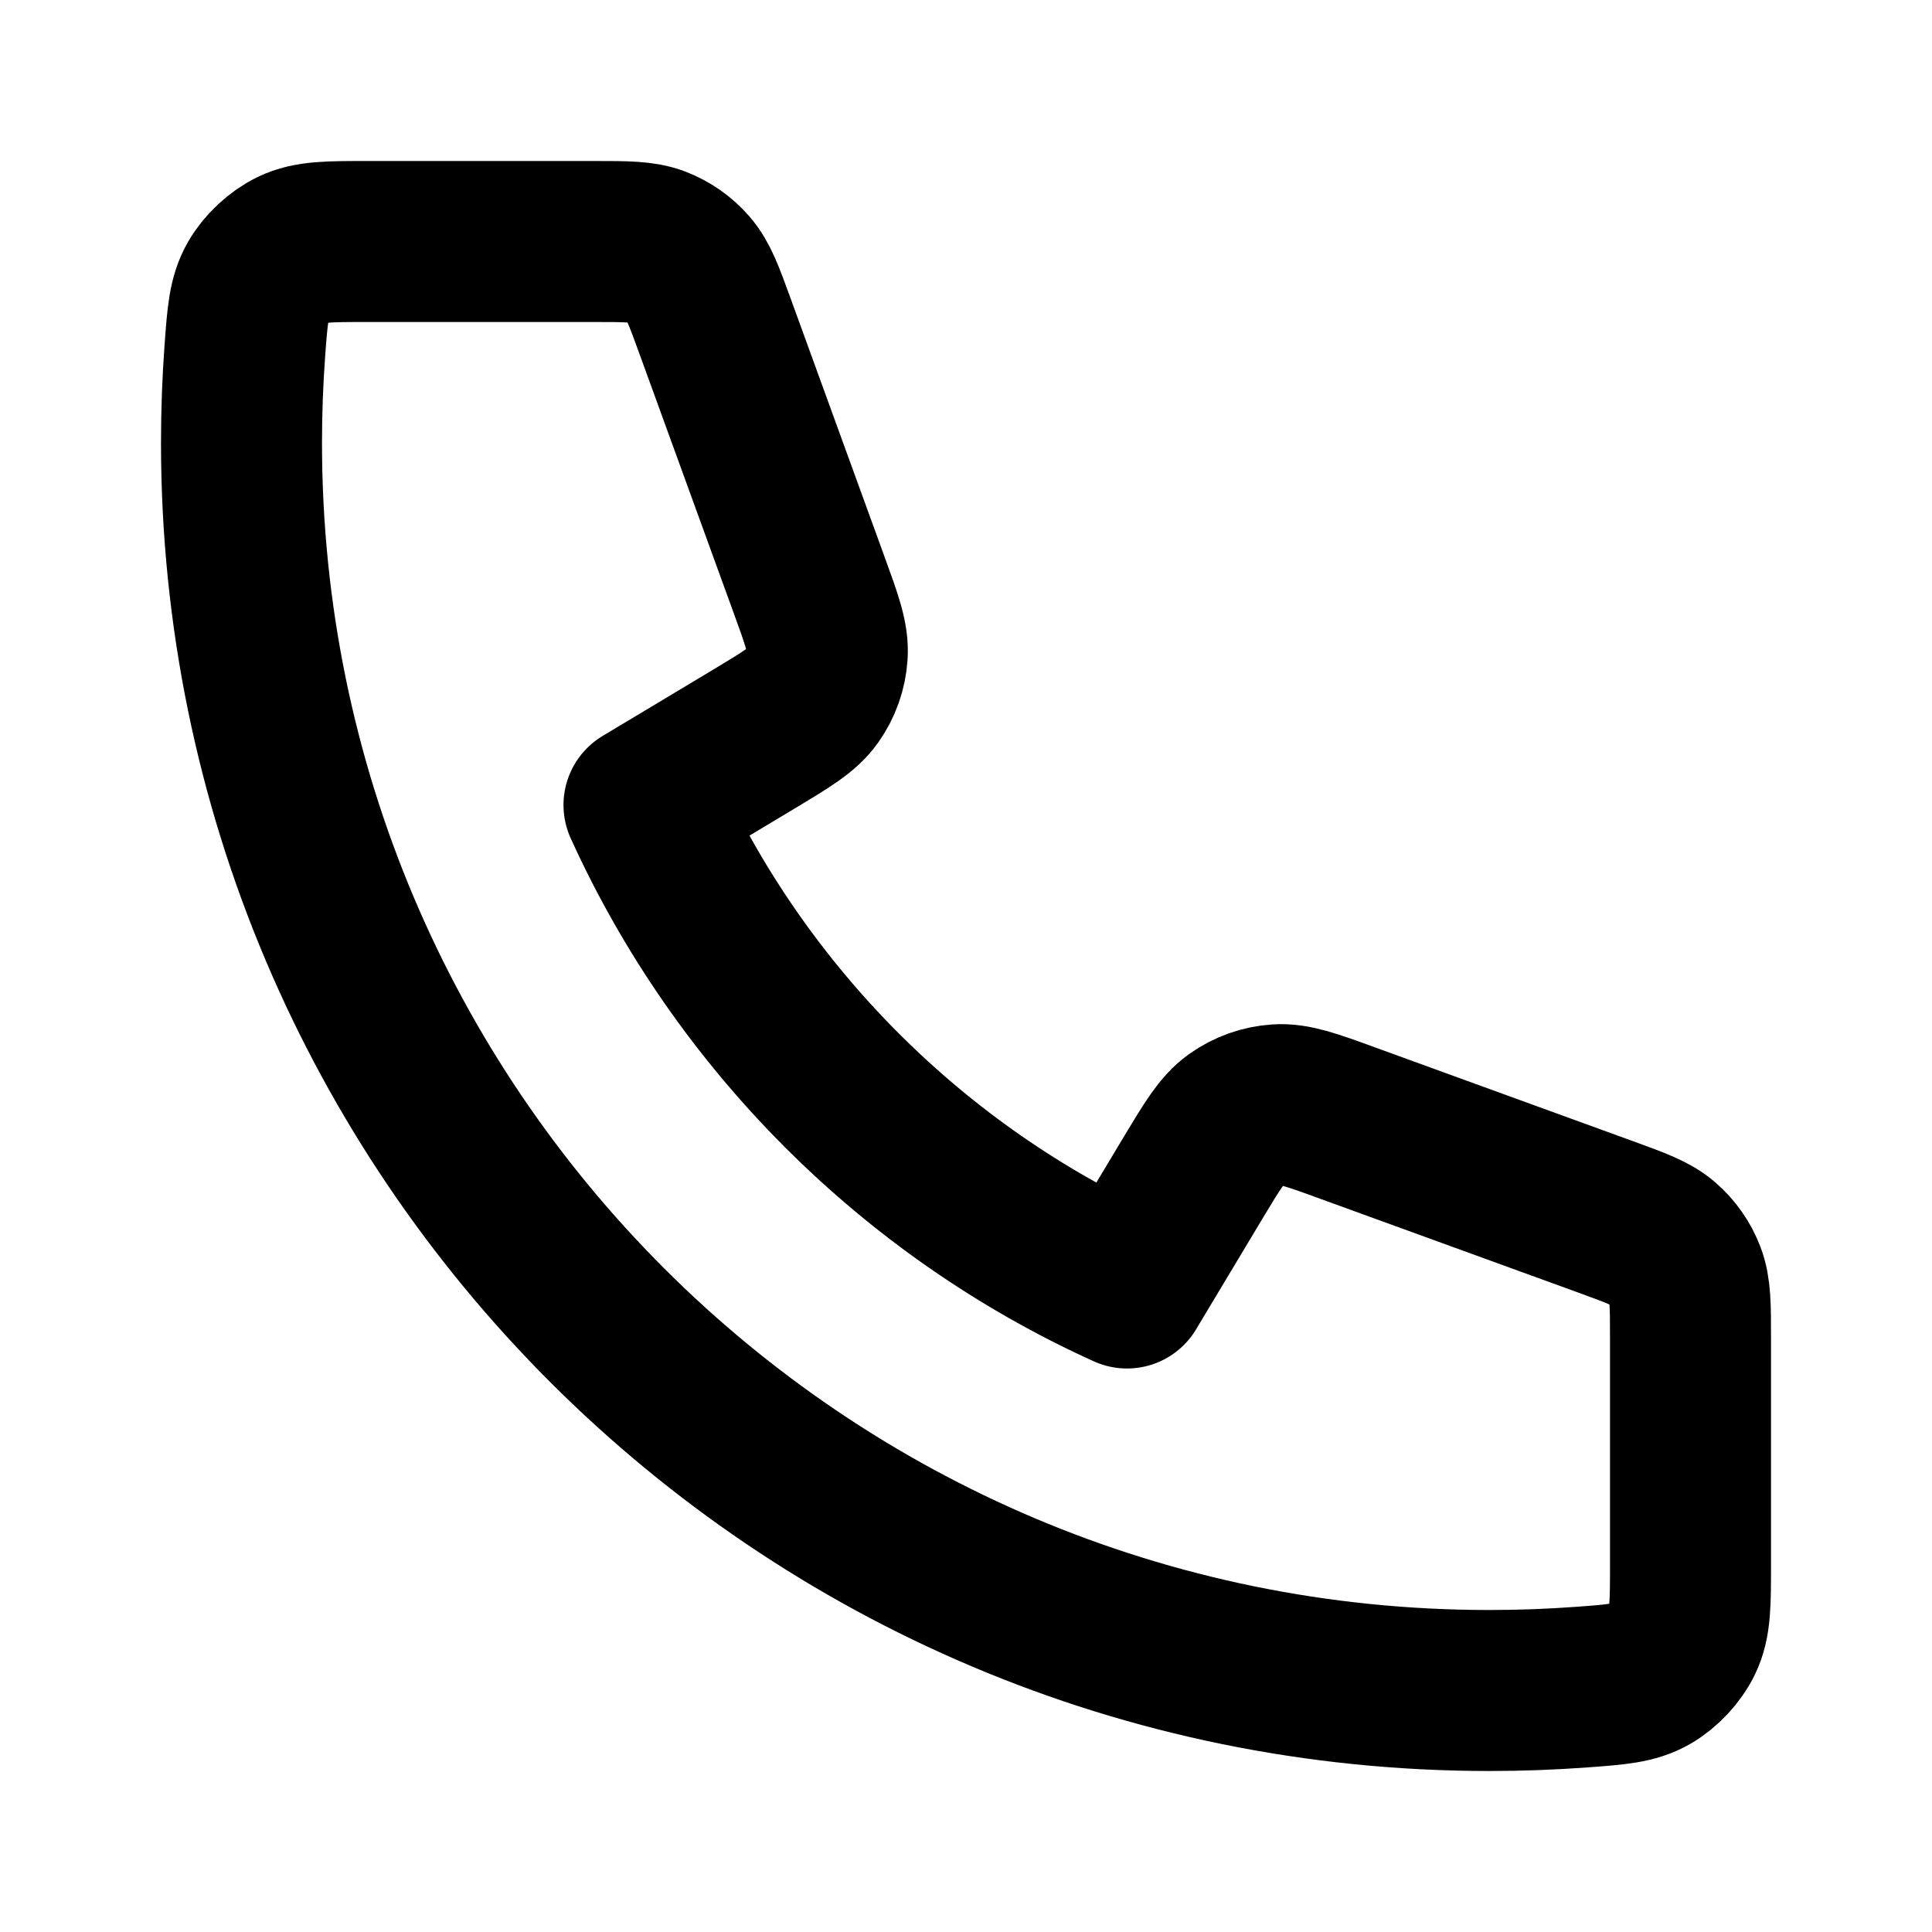
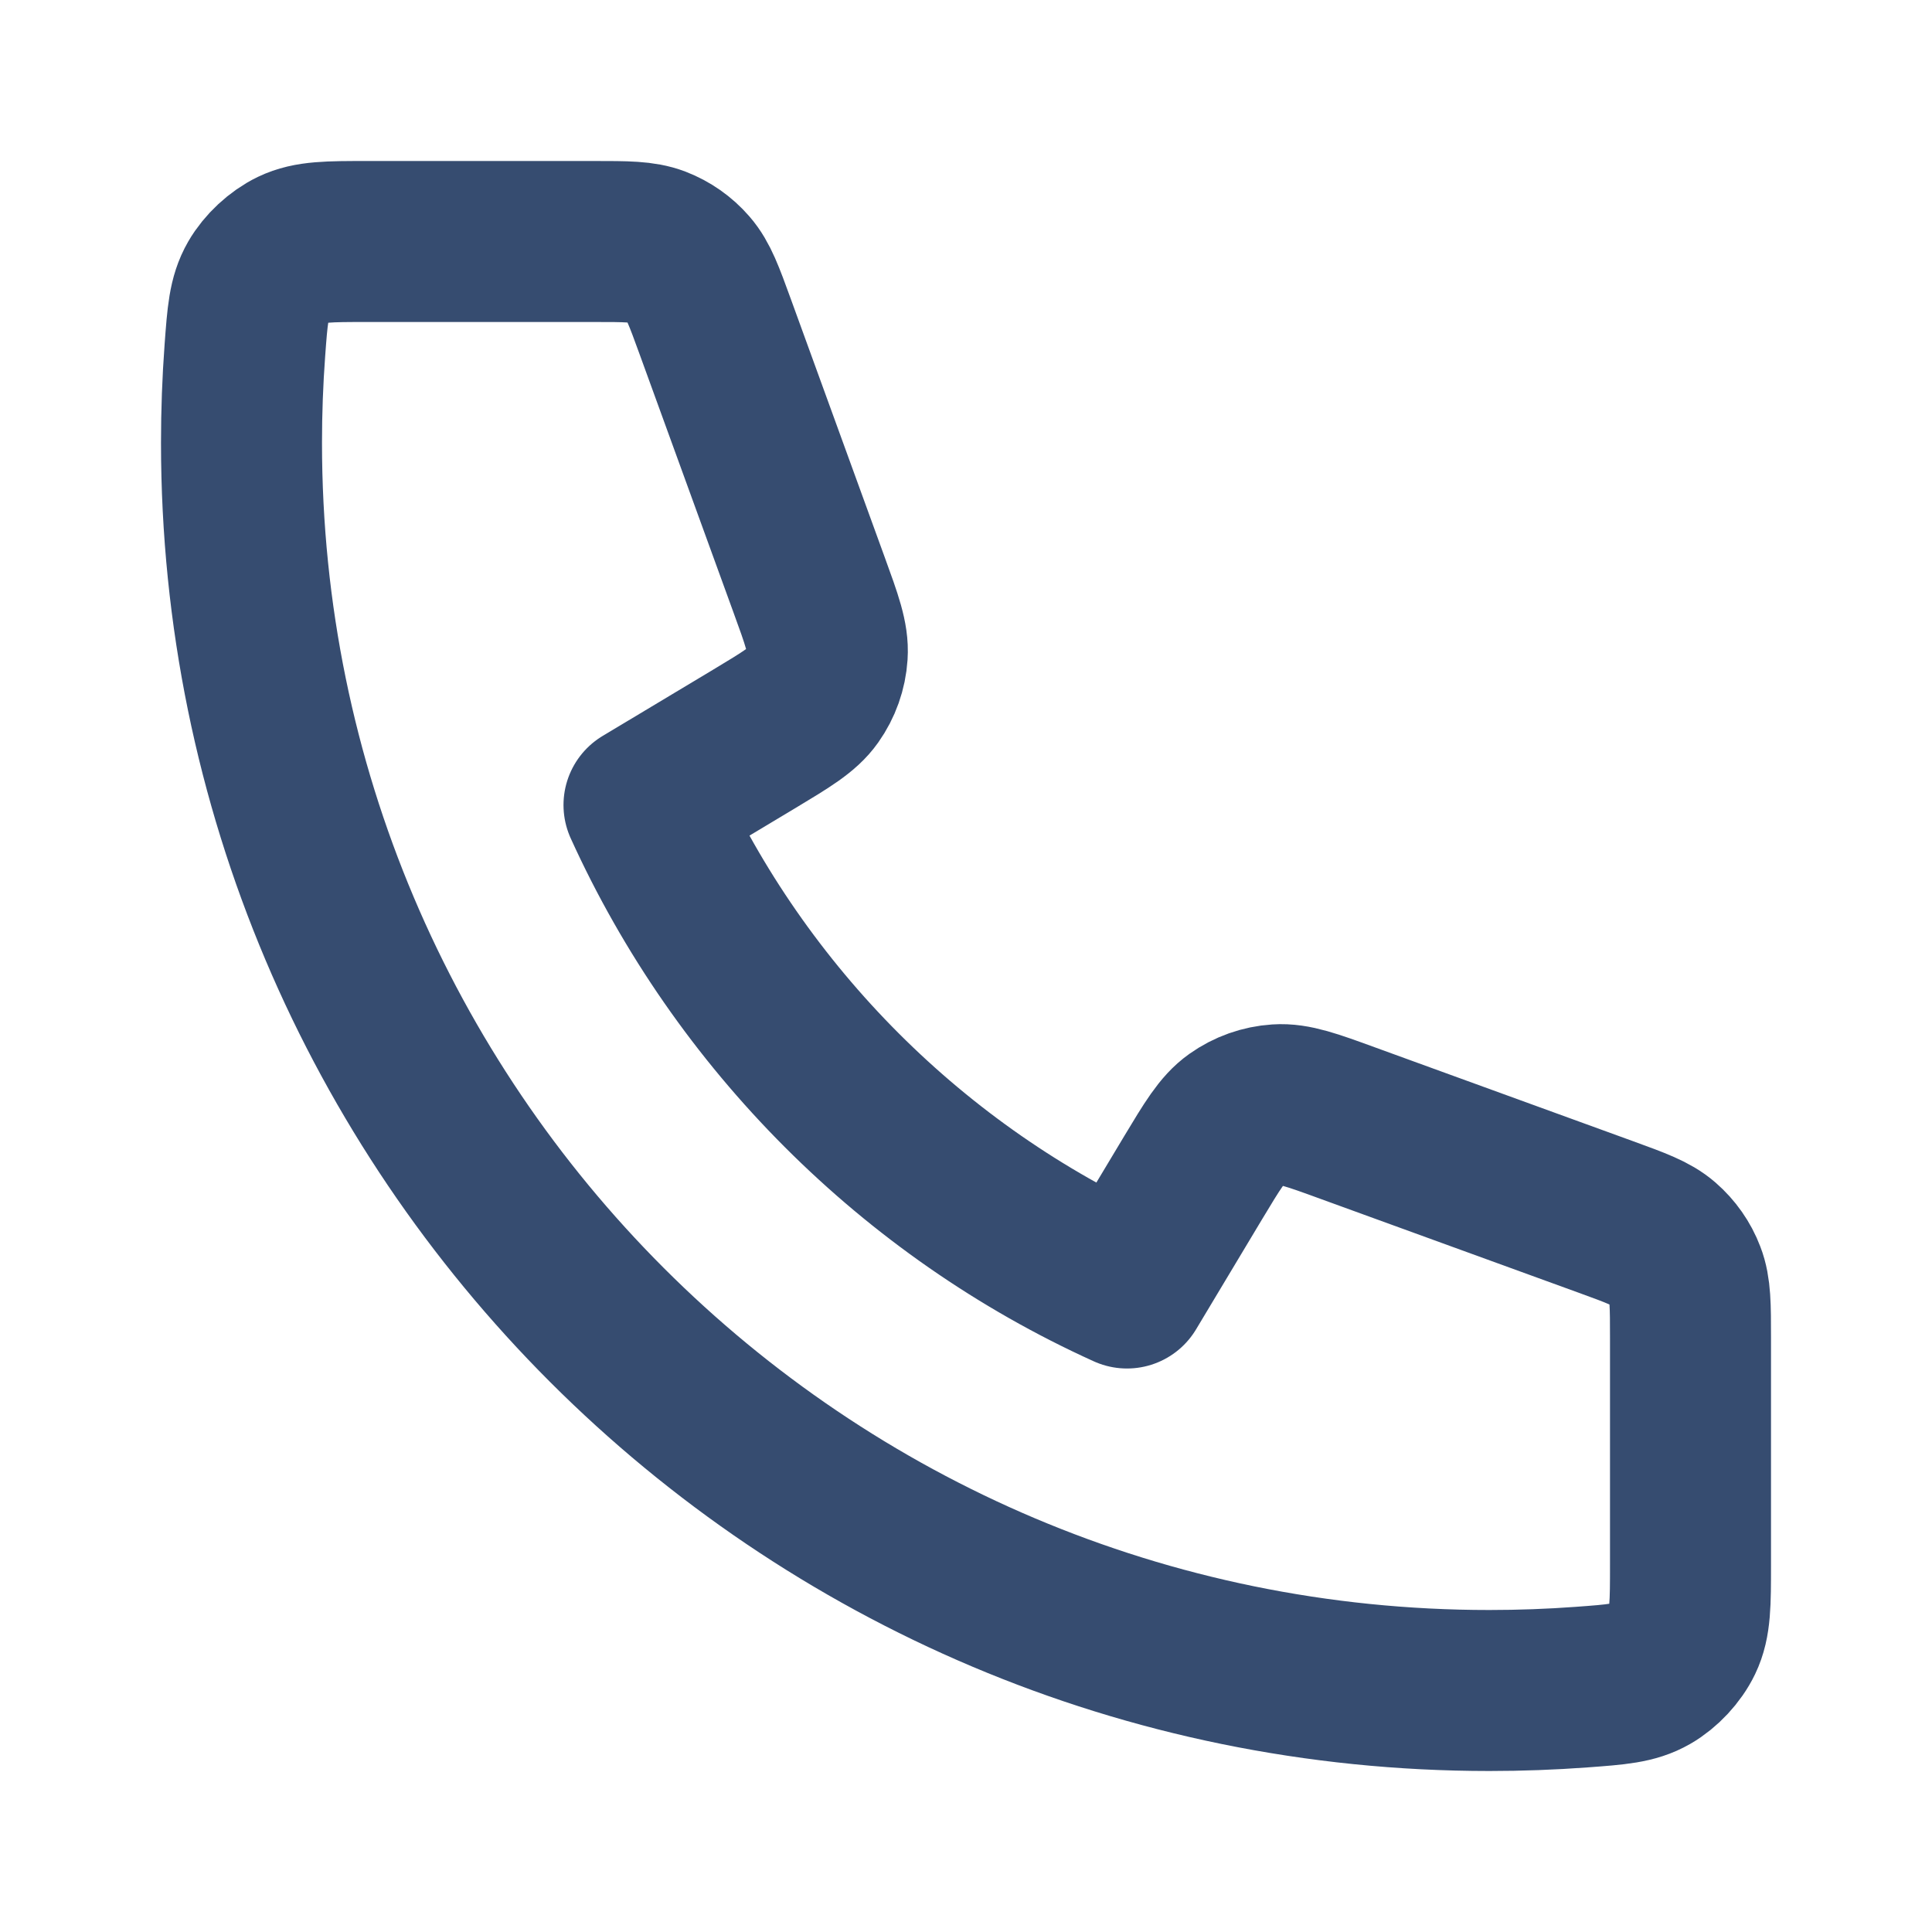
<svg xmlns="http://www.w3.org/2000/svg" width="800px" height="800px" viewBox="0 0 24 24" fill="none">
-   <path d="M3 5.5C3 14.06 9.94 21 18.5 21C18.886 21 19.269 20.986 19.648 20.958C20.083 20.926 20.301 20.91 20.499 20.796C20.663 20.702 20.819 20.535 20.901 20.364C21 20.158 21 19.918 21 19.438V16.621C21 16.217 21 16.015 20.933 15.842C20.875 15.689 20.779 15.553 20.656 15.446C20.516 15.324 20.326 15.255 19.947 15.117L16.74 13.951C16.299 13.79 16.078 13.71 15.868 13.724C15.684 13.736 15.506 13.799 15.355 13.906C15.184 14.027 15.063 14.229 14.821 14.631L14 16C11.35 14.8 9.202 12.649 8 10L9.369 9.179C9.771 8.937 9.973 8.816 10.094 8.645C10.201 8.494 10.264 8.316 10.276 8.132C10.29 7.922 10.21 7.702 10.049 7.26L8.883 4.053C8.745 3.674 8.676 3.484 8.554 3.344C8.447 3.22 8.311 3.125 8.158 3.066C7.985 3 7.783 3 7.379 3H4.562C4.082 3 3.842 3 3.636 3.099C3.466 3.181 3.298 3.337 3.204 3.501C3.09 3.699 3.074 3.917 3.042 4.352C3.014 4.731 3 5.114 3 5.5Z" stroke="#000000" stroke-width="2" stroke-linecap="round" stroke-linejoin="round" />
+   <path d="M3 5.5C3 14.06 9.94 21 18.5 21C18.886 21 19.269 20.986 19.648 20.958C20.083 20.926 20.301 20.91 20.499 20.796C20.663 20.702 20.819 20.535 20.901 20.364C21 20.158 21 19.918 21 19.438V16.621C21 16.217 21 16.015 20.933 15.842C20.875 15.689 20.779 15.553 20.656 15.446C20.516 15.324 20.326 15.255 19.947 15.117L16.74 13.951C16.299 13.79 16.078 13.71 15.868 13.724C15.684 13.736 15.506 13.799 15.355 13.906C15.184 14.027 15.063 14.229 14.821 14.631L14 16C11.35 14.8 9.202 12.649 8 10L9.369 9.179C9.771 8.937 9.973 8.816 10.094 8.645C10.201 8.494 10.264 8.316 10.276 8.132C10.29 7.922 10.21 7.702 10.049 7.26L8.883 4.053C8.745 3.674 8.676 3.484 8.554 3.344C8.447 3.22 8.311 3.125 8.158 3.066C7.985 3 7.783 3 7.379 3H4.562C4.082 3 3.842 3 3.636 3.099C3.466 3.181 3.298 3.337 3.204 3.501C3.09 3.699 3.074 3.917 3.042 4.352C3.014 4.731 3 5.114 3 5.5Z" stroke="#364c70" stroke-width="2" stroke-linecap="round" stroke-linejoin="round" />
</svg>
